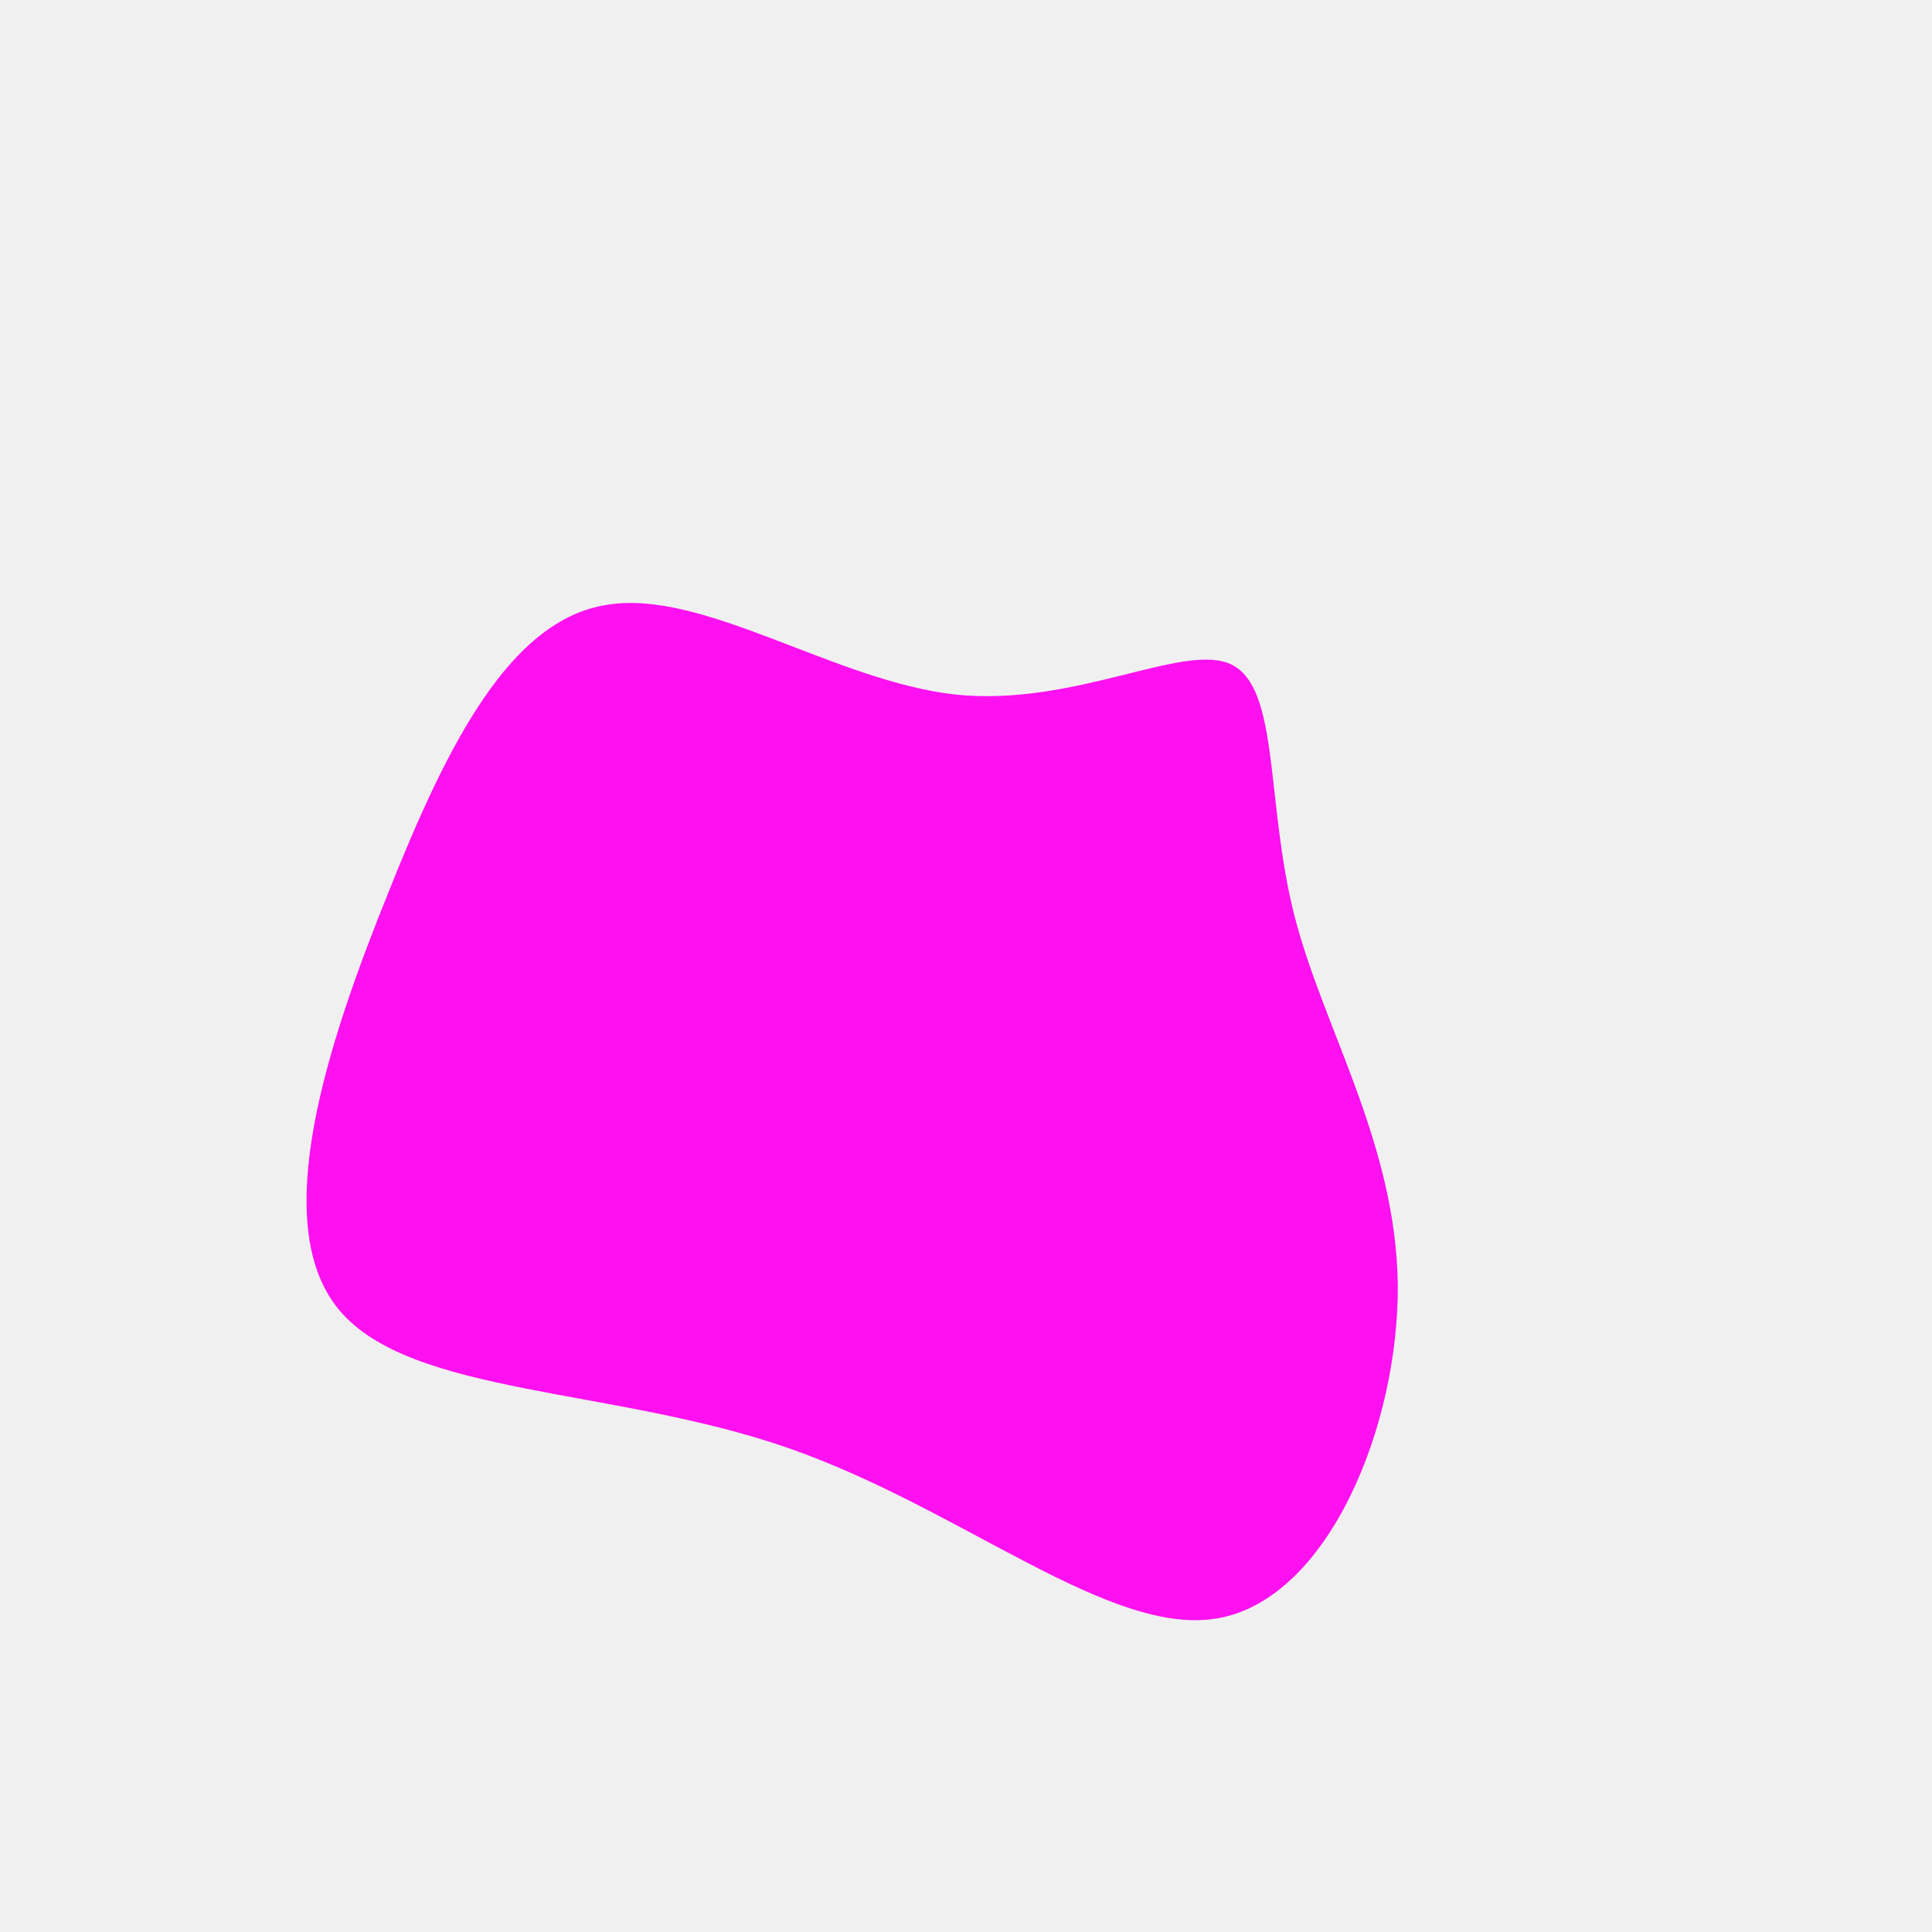
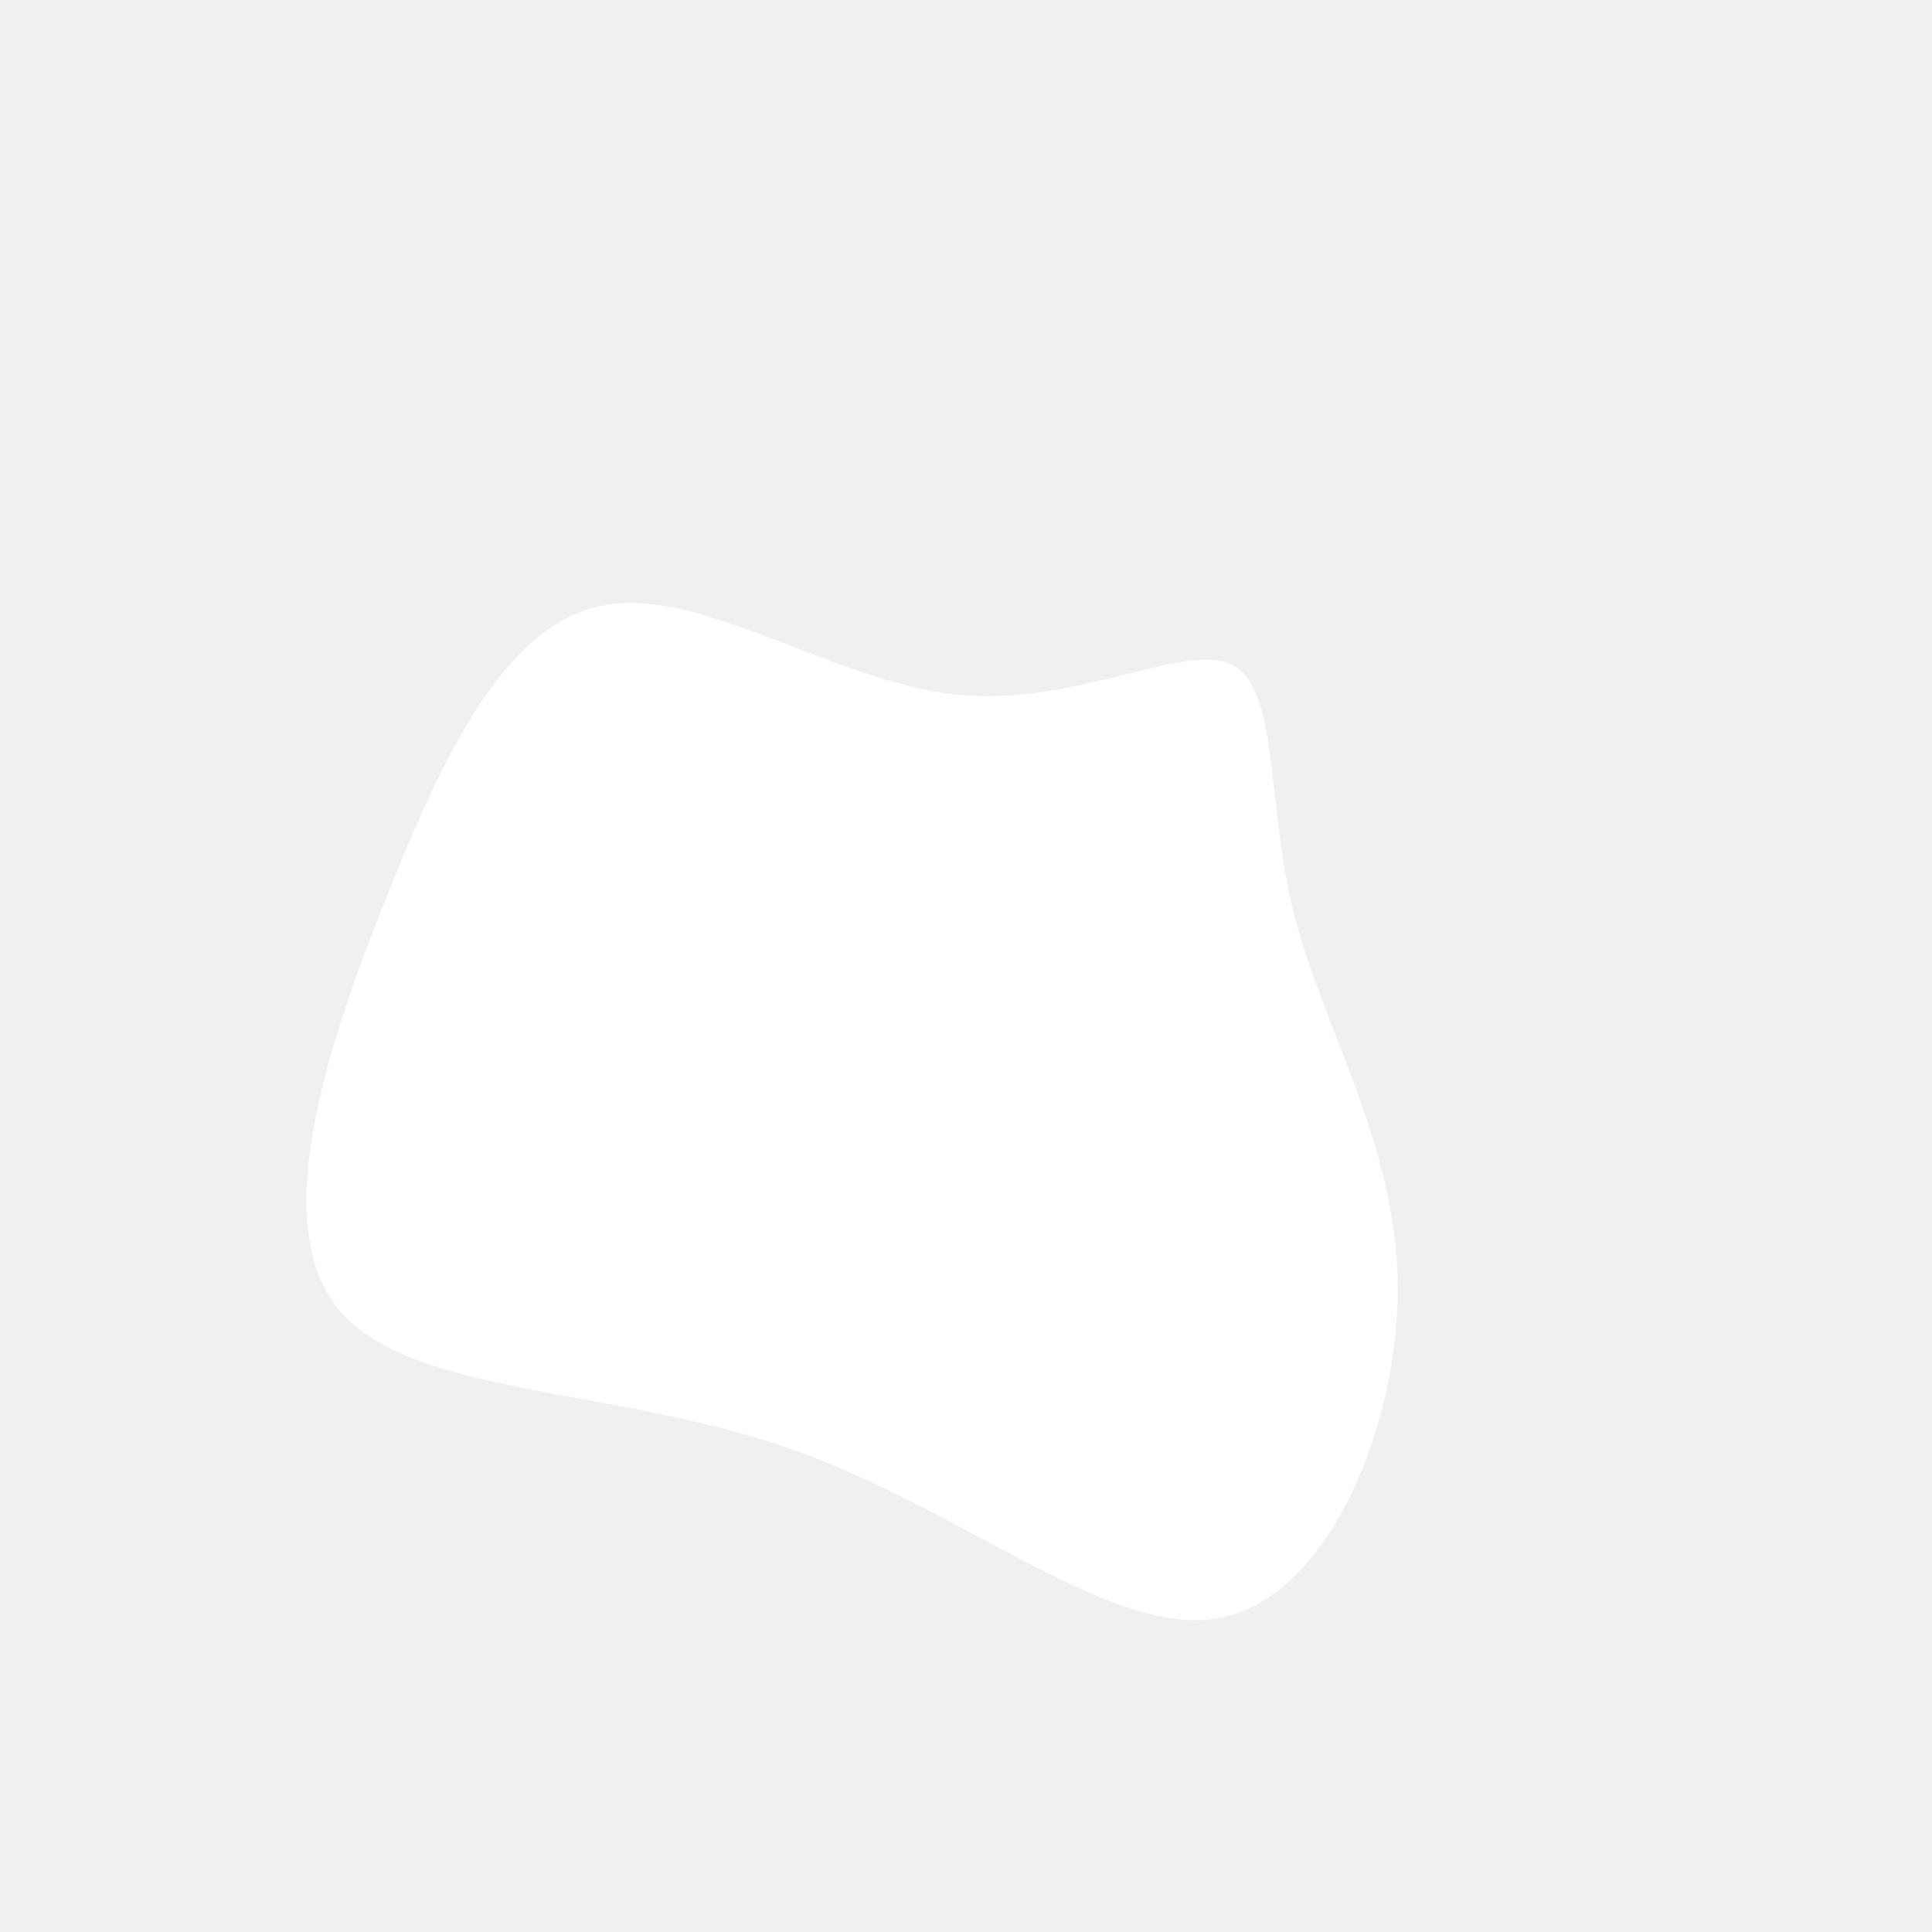
<svg xmlns="http://www.w3.org/2000/svg" viewBox="0 0 200 200">
-   <path fill="#FF10F0" d="M27.5,-31.2C32.5,-28.7,31,-17,34,-5.2C37,6.5,44.5,18.3,44.7,33C44.8,47.7,37.5,65.4,26.2,67.5C15,69.6,-0.3,56.2,-18.4,49.9C-36.5,43.6,-57.5,44.5,-64.9,35.6C-72.3,26.7,-66.1,8,-59.8,-7.6C-53.6,-23.2,-47.1,-35.9,-37.1,-37.4C-27.1,-39,-13.6,-29.5,-1.1,-28.1C11.3,-26.8,22.6,-33.6,27.5,-31.2Z" transform="translate(100 100)" />
+   <path fill="#fff" d="M27.5,-31.2C32.5,-28.7,31,-17,34,-5.2C37,6.5,44.5,18.3,44.7,33C44.8,47.7,37.5,65.4,26.2,67.5C15,69.6,-0.3,56.2,-18.4,49.9C-36.5,43.6,-57.5,44.5,-64.9,35.6C-72.3,26.7,-66.1,8,-59.8,-7.6C-53.6,-23.2,-47.1,-35.9,-37.1,-37.4C-27.1,-39,-13.6,-29.5,-1.1,-28.1C11.3,-26.8,22.6,-33.6,27.5,-31.2Z" transform="translate(100 100)" />
</svg>
